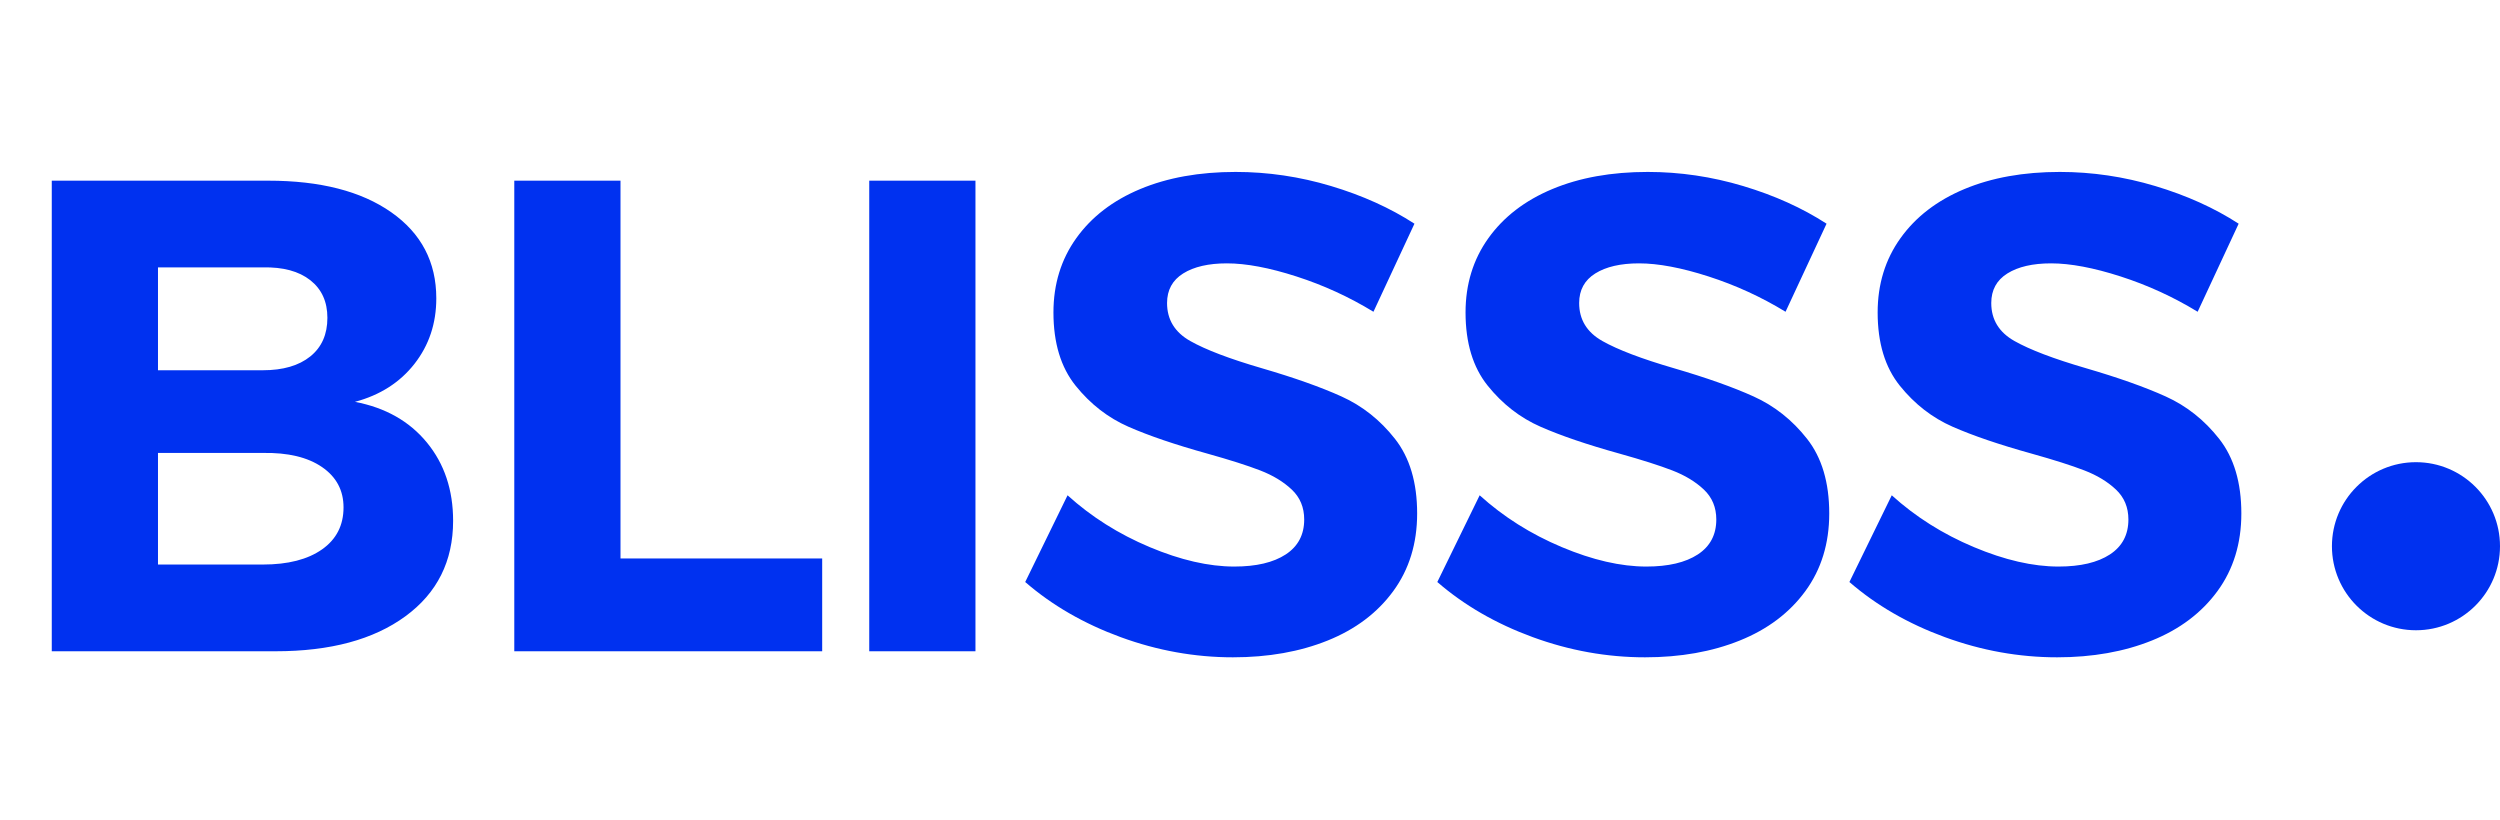
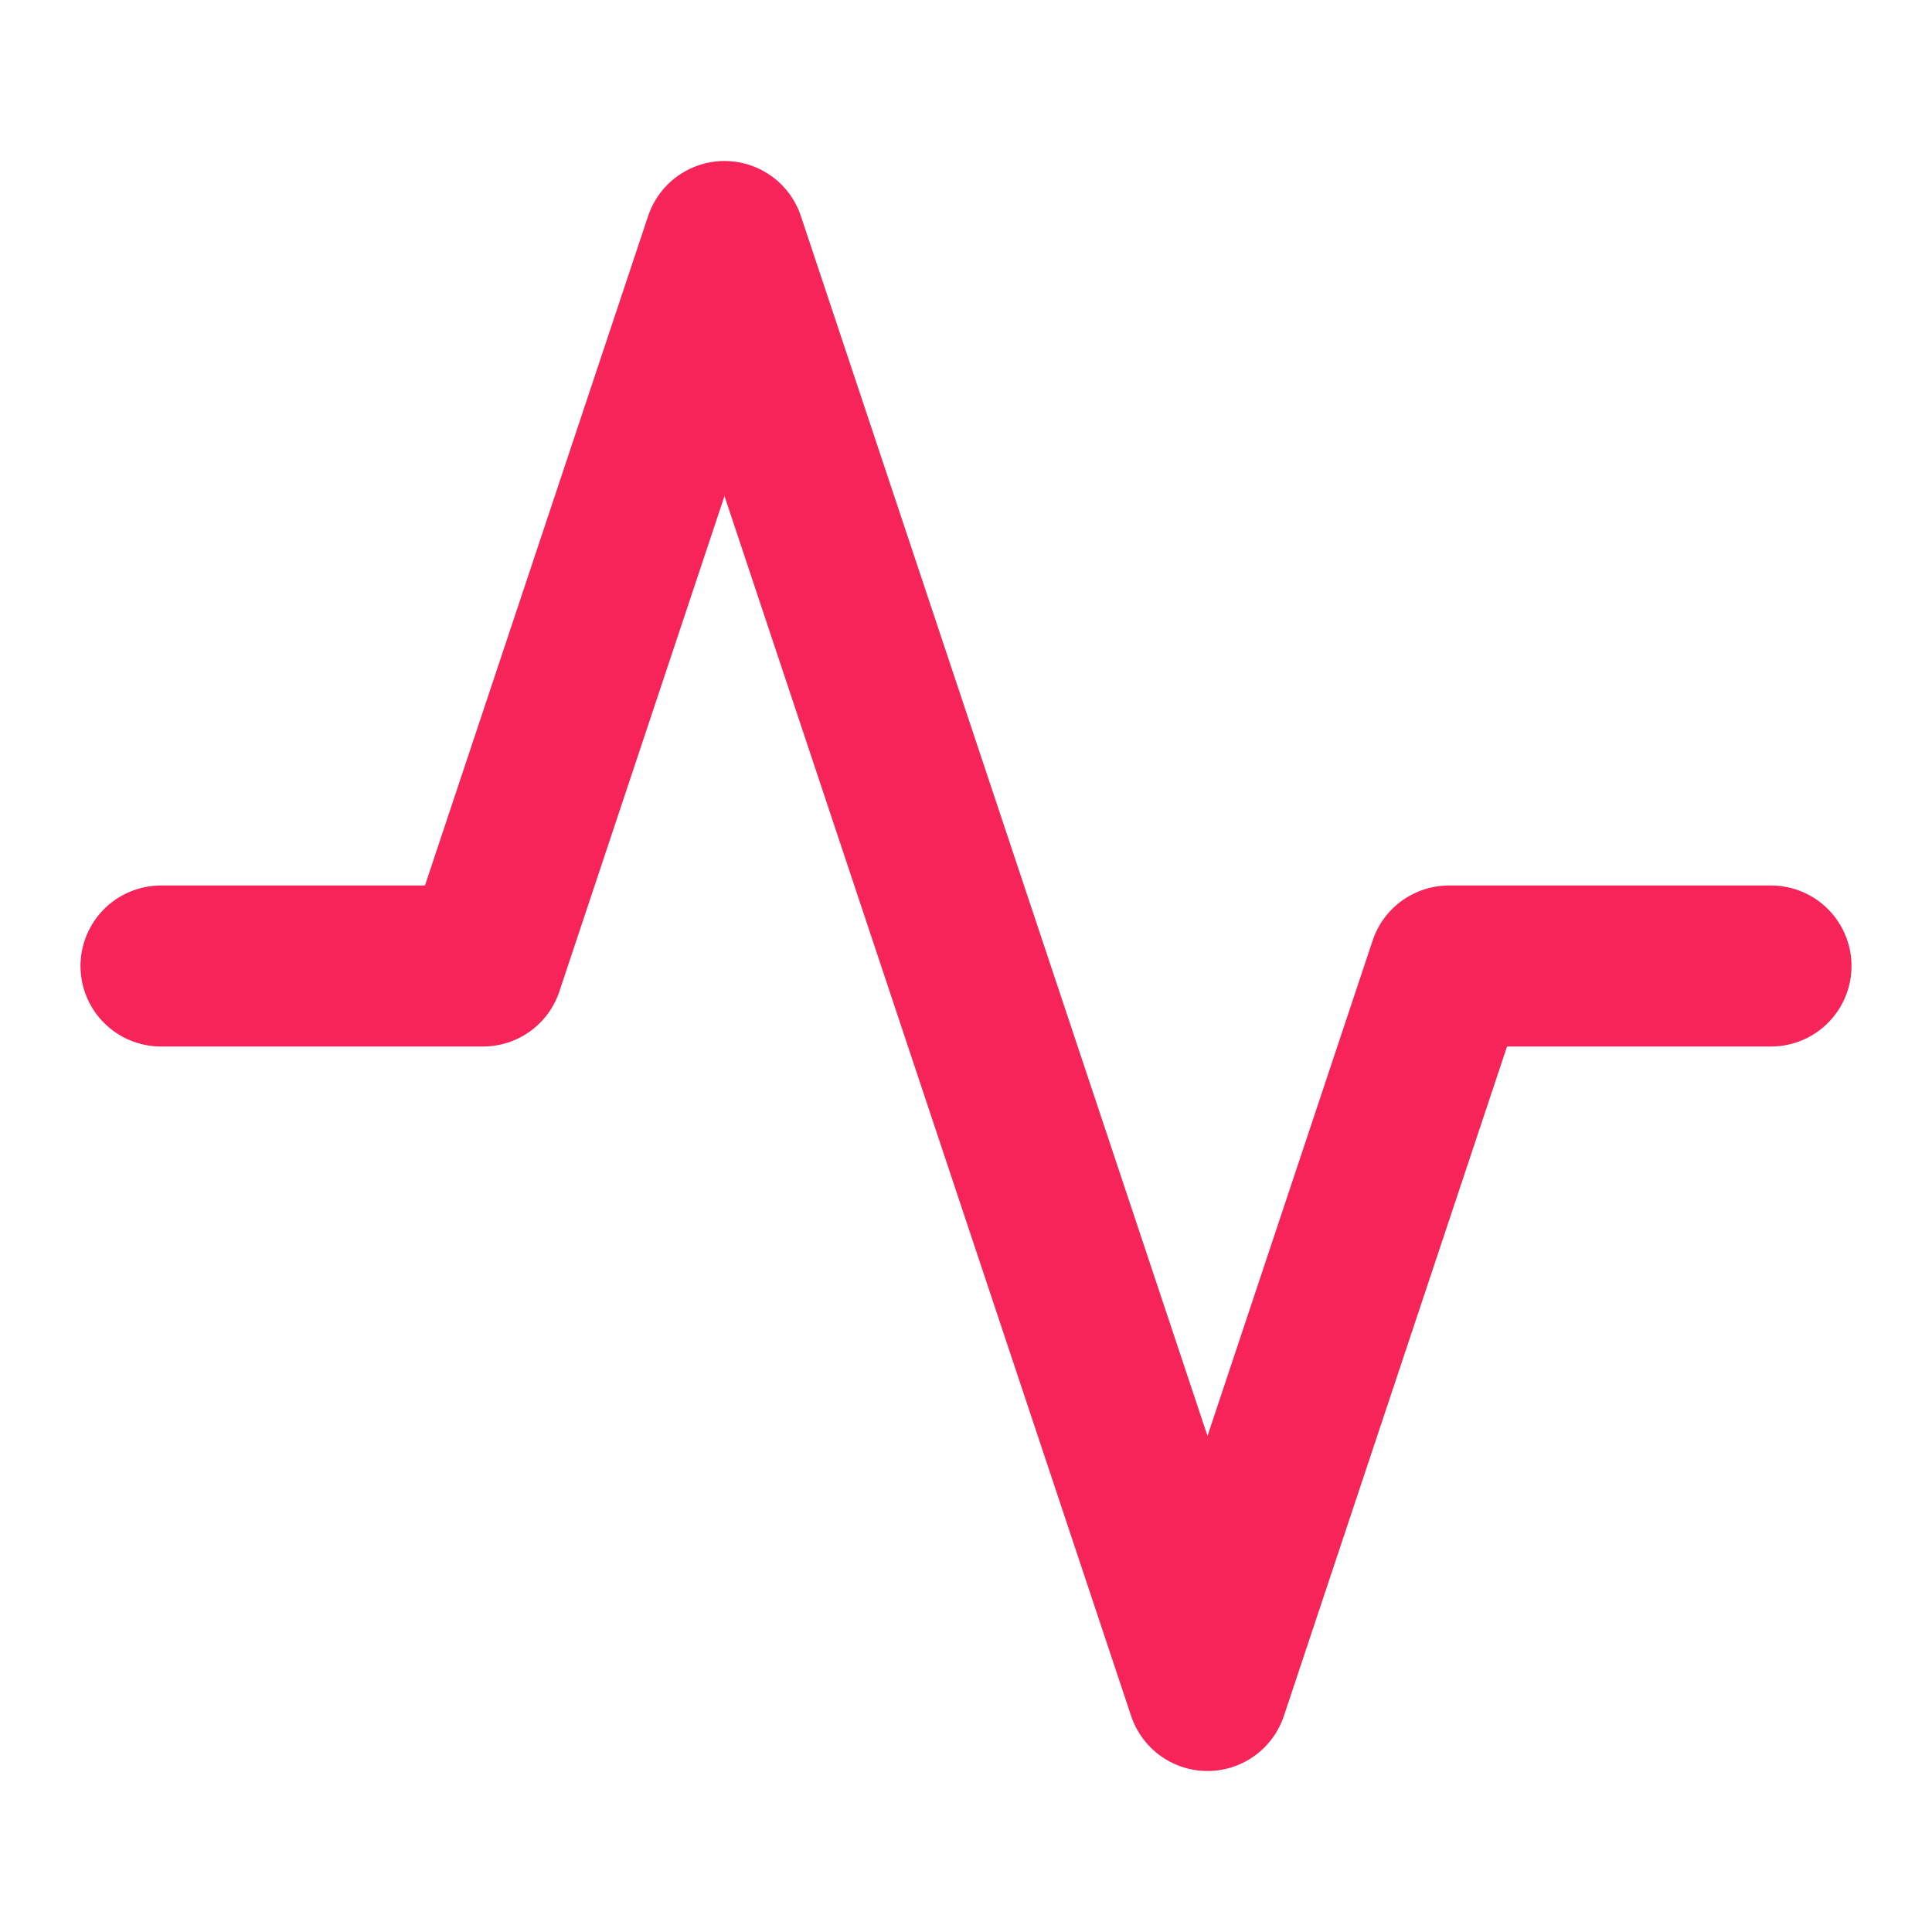
- <svg xmlns="http://www.w3.org/2000/svg" width="119px" height="39px" viewBox="0 0 119 39" version="1.1">
-   <defs />
-   <g id="Logo" stroke="none" stroke-width="1" fill="none" fill-rule="evenodd">
-     <g transform="translate(2, 8)" fill="#0031F0">
-       <path d="M16.624,2.104 C18.053,3.107 18.768,4.472 18.768,6.2 C18.768,7.395 18.421,8.435 17.728,9.32 C17.035,10.205 16.091,10.808 14.896,11.128 C16.347,11.405 17.488,12.051 18.32,13.064 C19.152,14.077 19.568,15.32 19.568,16.792 C19.568,18.712 18.811,20.227 17.296,21.336 C15.781,22.445 13.723,23 11.12,23 L0.464,23 L0.464,0.6 L10.768,0.6 C13.243,0.6 15.195,1.101 16.624,2.104 Z M12.768,8.968 C13.312,8.531 13.584,7.917 13.584,7.128 C13.584,6.36 13.312,5.763 12.768,5.336 C12.224,4.909 11.472,4.707 10.512,4.728 L5.52,4.728 L5.52,9.624 L10.512,9.624 C11.472,9.624 12.224,9.405 12.768,8.968 Z M13.328,18.152 C14.011,17.672 14.352,17.005 14.352,16.152 C14.352,15.341 14.011,14.701 13.328,14.232 C12.645,13.763 11.707,13.539 10.512,13.56 L5.52,13.56 L5.52,18.872 L10.512,18.872 C11.707,18.872 12.645,18.632 13.328,18.152 Z M22.48,0.6 L27.536,0.6 L27.536,18.584 L37.136,18.584 L37.136,23 L22.48,23 L22.48,0.6 Z M39.376,0.6 L44.432,0.6 L44.432,23 L39.376,23 L39.376,0.6 Z M59.712,5.16 C58.421,4.744 57.317,4.536 56.4,4.536 C55.525,4.536 54.832,4.696 54.32,5.016 C53.808,5.336 53.552,5.805 53.552,6.424 C53.552,7.213 53.92,7.816 54.656,8.232 C55.392,8.648 56.528,9.08 58.064,9.528 C59.6,9.976 60.864,10.424 61.856,10.872 C62.848,11.32 63.696,11.992 64.4,12.888 C65.104,13.784 65.456,14.968 65.456,16.44 C65.456,17.869 65.077,19.101 64.32,20.136 C63.563,21.171 62.523,21.955 61.2,22.488 C59.877,23.021 58.373,23.288 56.688,23.288 C54.875,23.288 53.093,22.968 51.344,22.328 C49.595,21.688 48.08,20.813 46.8,19.704 L48.816,15.576 C49.947,16.6 51.248,17.421 52.72,18.04 C54.192,18.659 55.536,18.968 56.752,18.968 C57.797,18.968 58.613,18.776 59.2,18.392 C59.787,18.008 60.08,17.453 60.08,16.728 C60.08,16.152 59.883,15.677 59.488,15.304 C59.093,14.931 58.592,14.627 57.984,14.392 C57.376,14.157 56.539,13.891 55.472,13.592 C53.936,13.165 52.683,12.739 51.712,12.312 C50.741,11.885 49.904,11.235 49.2,10.36 C48.496,9.485 48.144,8.323 48.144,6.872 C48.144,5.528 48.507,4.349 49.232,3.336 C49.957,2.323 50.971,1.544 52.272,1 C53.573,0.456 55.088,0.184 56.816,0.184 C58.352,0.184 59.867,0.408 61.36,0.856 C62.853,1.304 64.176,1.901 65.328,2.648 L63.376,6.84 C62.224,6.136 61.003,5.576 59.712,5.16 Z M79.328,5.16 C78.037,4.744 76.933,4.536 76.016,4.536 C75.141,4.536 74.448,4.696 73.936,5.016 C73.424,5.336 73.168,5.805 73.168,6.424 C73.168,7.213 73.536,7.816 74.272,8.232 C75.008,8.648 76.144,9.08 77.68,9.528 C79.216,9.976 80.48,10.424 81.472,10.872 C82.464,11.32 83.312,11.992 84.016,12.888 C84.72,13.784 85.072,14.968 85.072,16.44 C85.072,17.869 84.693,19.101 83.936,20.136 C83.179,21.171 82.139,21.955 80.816,22.488 C79.493,23.021 77.989,23.288 76.304,23.288 C74.491,23.288 72.709,22.968 70.96,22.328 C69.211,21.688 67.696,20.813 66.416,19.704 L68.432,15.576 C69.563,16.6 70.864,17.421 72.336,18.04 C73.808,18.659 75.152,18.968 76.368,18.968 C77.413,18.968 78.229,18.776 78.816,18.392 C79.403,18.008 79.696,17.453 79.696,16.728 C79.696,16.152 79.499,15.677 79.104,15.304 C78.709,14.931 78.208,14.627 77.6,14.392 C76.992,14.157 76.155,13.891 75.088,13.592 C73.552,13.165 72.299,12.739 71.328,12.312 C70.357,11.885 69.52,11.235 68.816,10.36 C68.112,9.485 67.76,8.323 67.76,6.872 C67.76,5.528 68.123,4.349 68.848,3.336 C69.573,2.323 70.587,1.544 71.888,1 C73.189,0.456 74.704,0.184 76.432,0.184 C77.968,0.184 79.483,0.408 80.976,0.856 C82.469,1.304 83.792,1.901 84.944,2.648 L82.992,6.84 C81.84,6.136 80.619,5.576 79.328,5.16 Z M98.944,5.16 C97.653,4.744 96.549,4.536 95.632,4.536 C94.757,4.536 94.064,4.696 93.552,5.016 C93.04,5.336 92.784,5.805 92.784,6.424 C92.784,7.213 93.152,7.816 93.888,8.232 C94.624,8.648 95.76,9.08 97.296,9.528 C98.832,9.976 100.096,10.424 101.088,10.872 C102.08,11.32 102.928,11.992 103.632,12.888 C104.336,13.784 104.688,14.968 104.688,16.44 C104.688,17.869 104.309,19.101 103.552,20.136 C102.795,21.171 101.755,21.955 100.432,22.488 C99.109,23.021 97.605,23.288 95.92,23.288 C94.107,23.288 92.325,22.968 90.576,22.328 C88.827,21.688 87.312,20.813 86.032,19.704 L88.048,15.576 C89.179,16.6 90.48,17.421 91.952,18.04 C93.424,18.659 94.768,18.968 95.984,18.968 C97.029,18.968 97.845,18.776 98.432,18.392 C99.019,18.008 99.312,17.453 99.312,16.728 C99.312,16.152 99.115,15.677 98.72,15.304 C98.325,14.931 97.824,14.627 97.216,14.392 C96.608,14.157 95.771,13.891 94.704,13.592 C93.168,13.165 91.915,12.739 90.944,12.312 C89.973,11.885 89.136,11.235 88.432,10.36 C87.728,9.485 87.376,8.323 87.376,6.872 C87.376,5.528 87.739,4.349 88.464,3.336 C89.189,2.323 90.203,1.544 91.504,1 C92.805,0.456 94.32,0.184 96.048,0.184 C97.584,0.184 99.099,0.408 100.592,0.856 C102.085,1.304 103.408,1.901 104.56,2.648 L102.608,6.84 C101.456,6.136 100.235,5.576 98.944,5.16 Z" id="BLISSS" />
-       <circle id="Oval" cx="113" cy="18" r="4" />
-     </g>
-   </g>
+ <svg xmlns="http://www.w3.org/2000/svg" width="24" height="24" viewBox="0 0 24 24" fill="none" stroke="#f62459" stroke-width="2" stroke-linecap="round" stroke-linejoin="round" class="feather feather-activity">
+   <polyline points="22 12 18 12 15 21 9 3 6 12 2 12" />
</svg>
